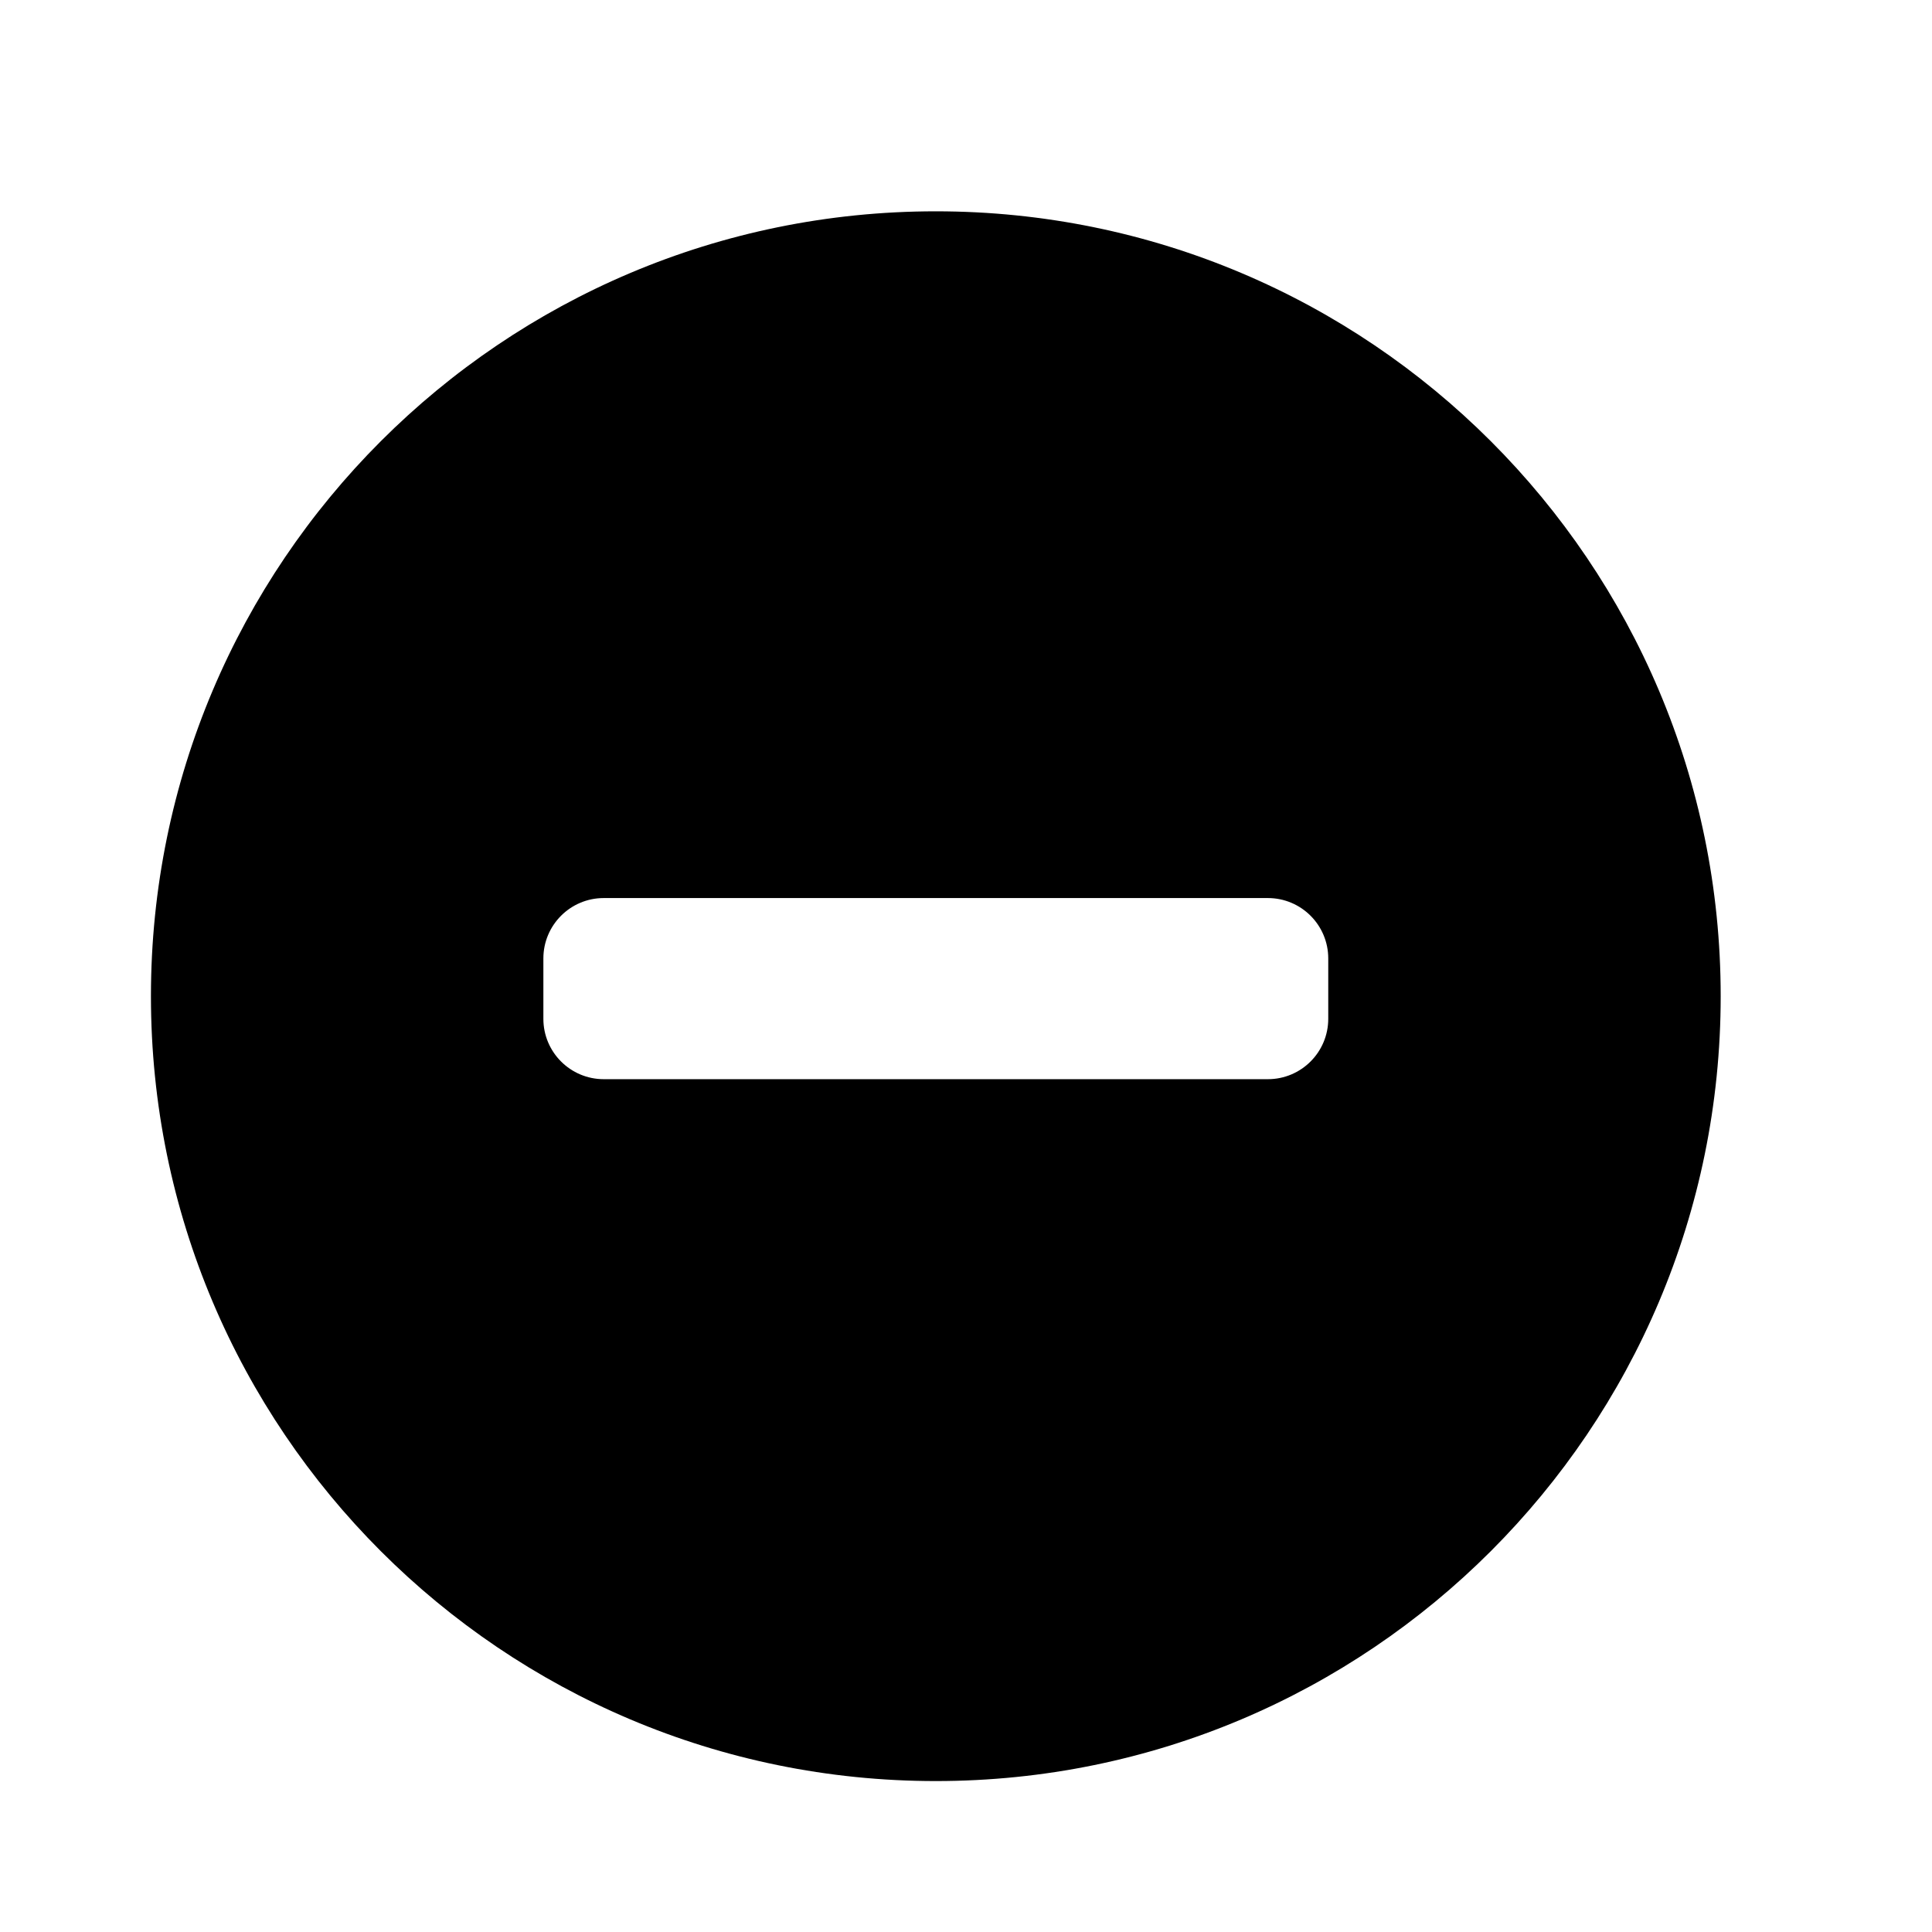
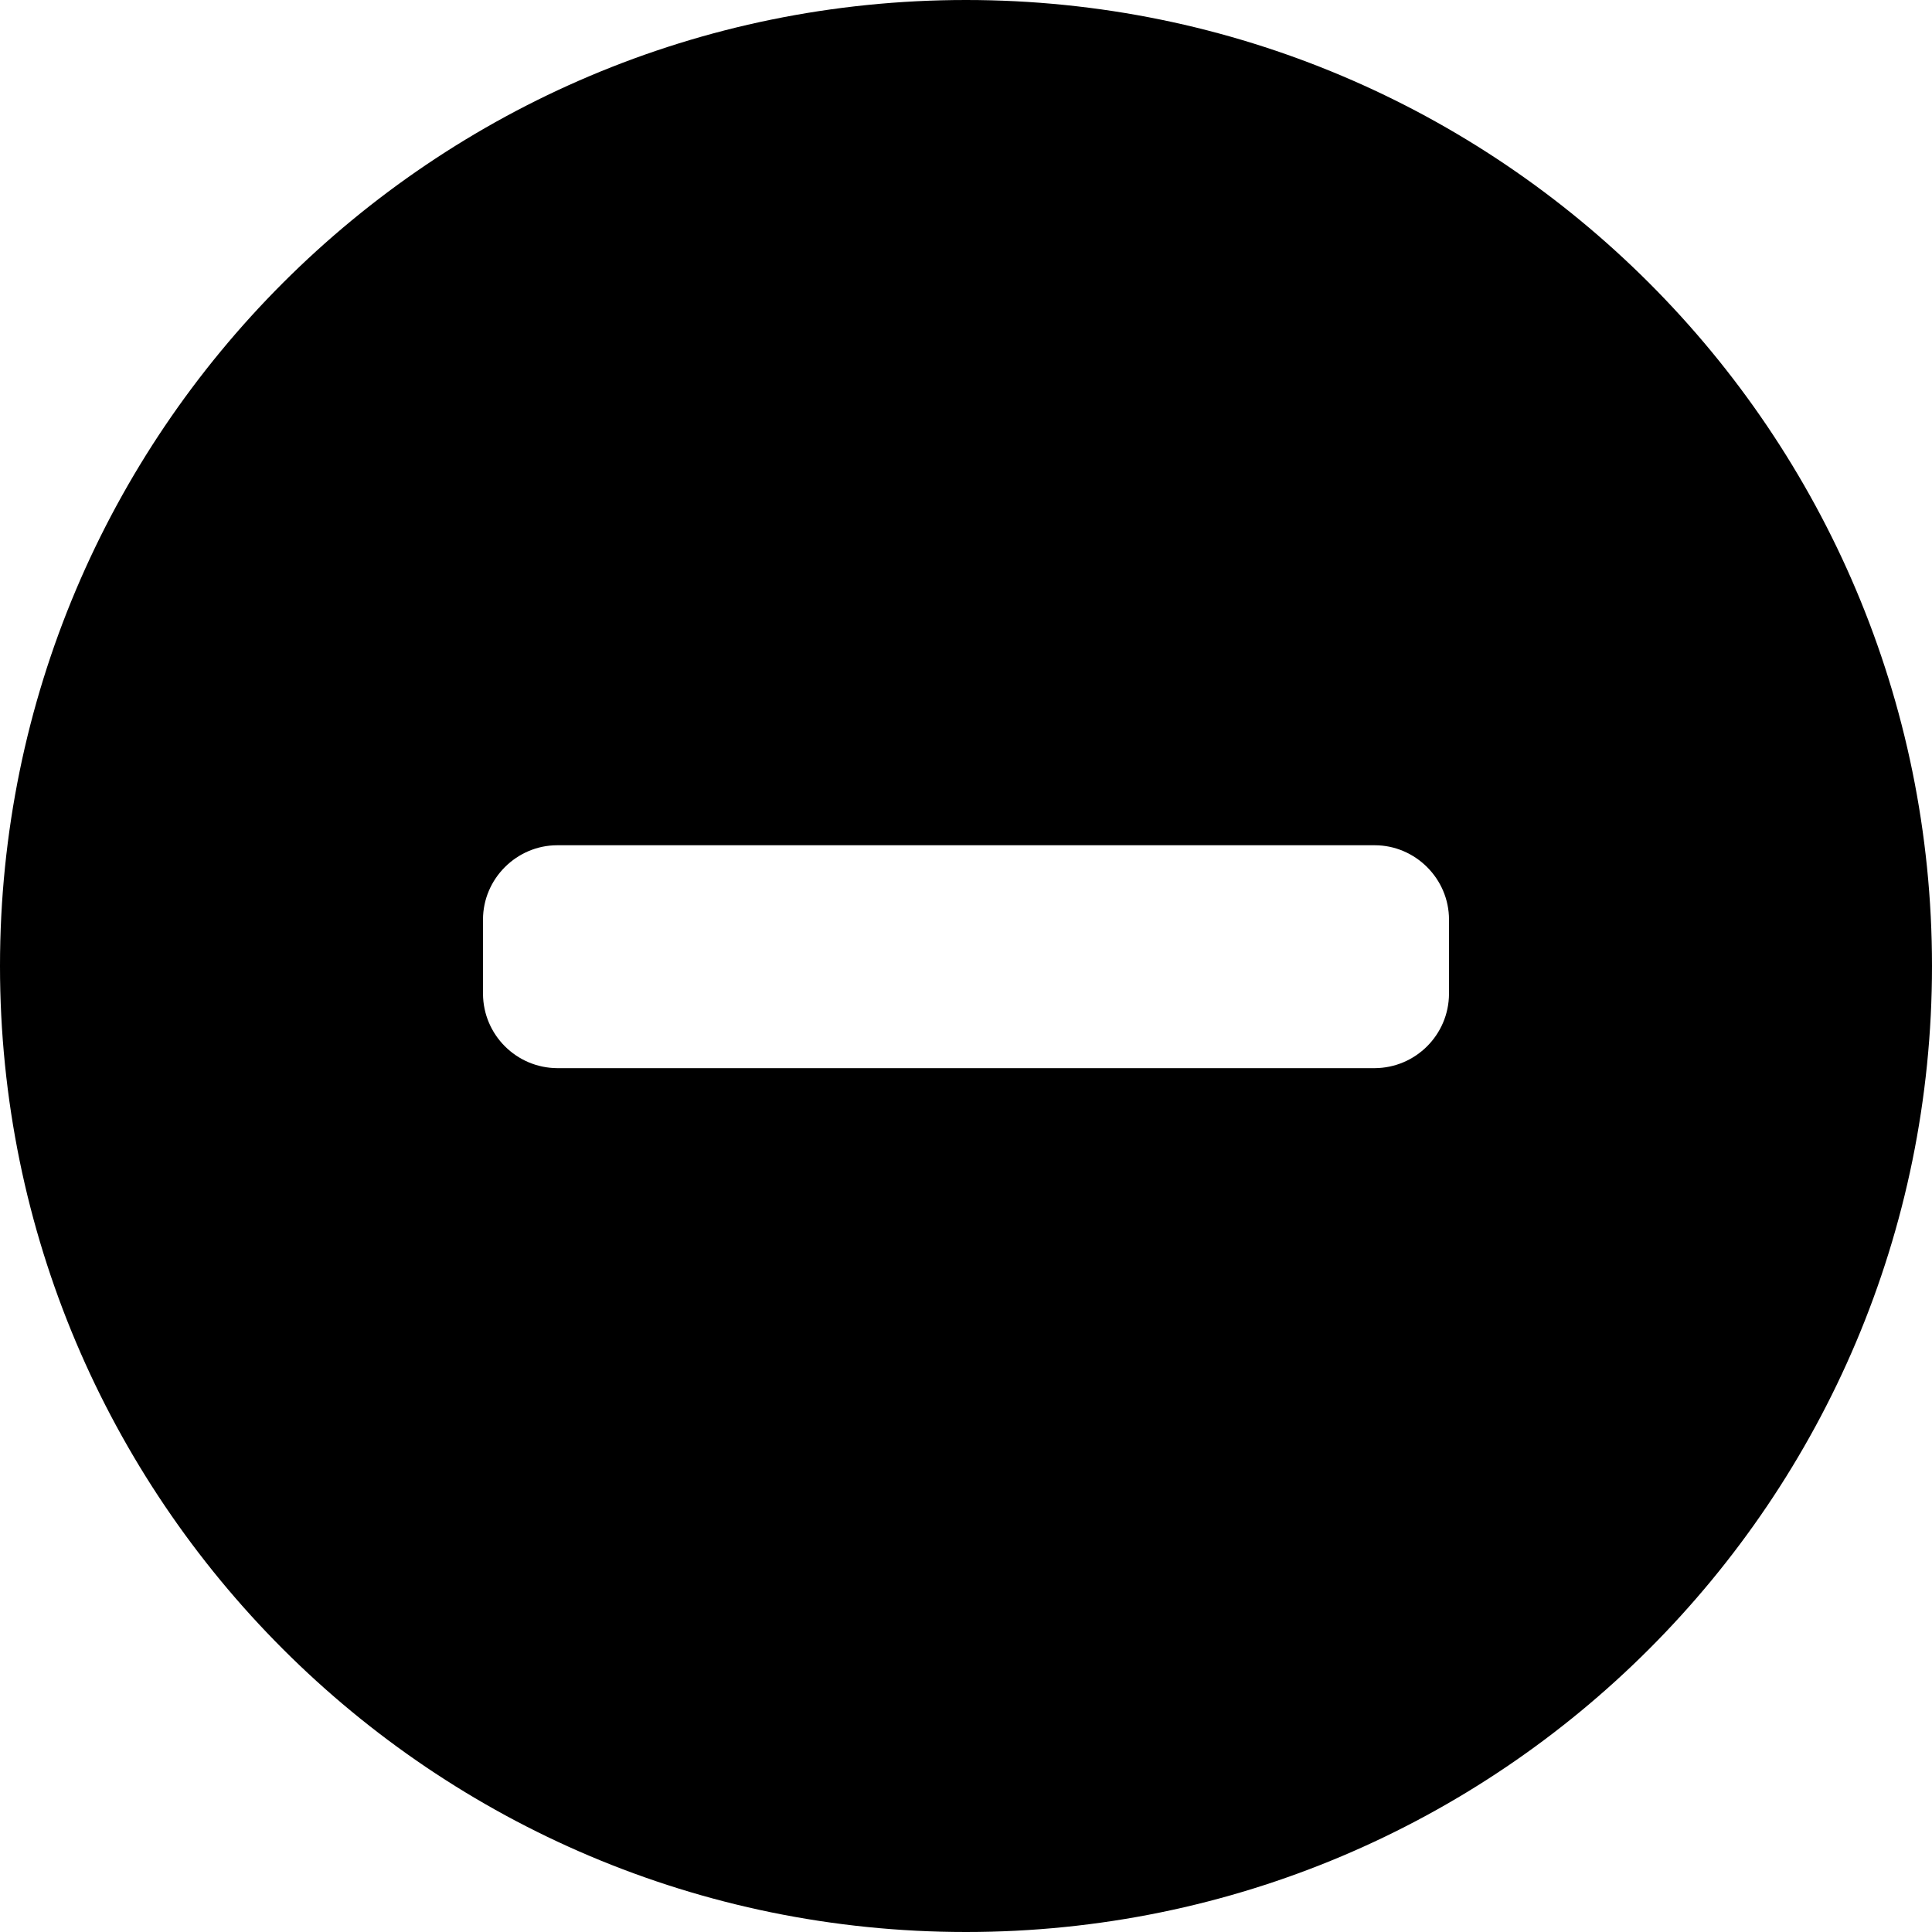
- <svg xmlns="http://www.w3.org/2000/svg" viewBox="0 0 24 24">
-   <path d="M11.625 2.625c-5.385 0-9.75 4.365-9.75 9.75s4.365 9.75 9.75 9.75 9.75-4.365 9.75-9.75-4.365-9.75-9.75-9.75zM16.5 12.656a.75.75 0 01-.75.75H7.5a.75.75 0 01-.75-.75v-.75a.75.75 0 01.75-.75h8.25a.75.75 0 01.75.75v.75z" />
+ <svg xmlns="http://www.w3.org/2000/svg" viewBox="0 0 24 24" fill-rule="evenodd" clip-rule="evenodd" stroke-linejoin="round" stroke-miterlimit="2">
+   <path d="M12 0C5.372 0 0 5.372 0 12s5.372 12 12 12 12-5.372 12-12S18.628 0 12 0zm6 12.346a.928.928 0 01-.923.923H6.923A.928.928 0 016 12.346v-.923c0-.506.417-.923.923-.923h10.154c.506 0 .923.417.923.923v.923z" fill-rule="nonzero" />
</svg>
